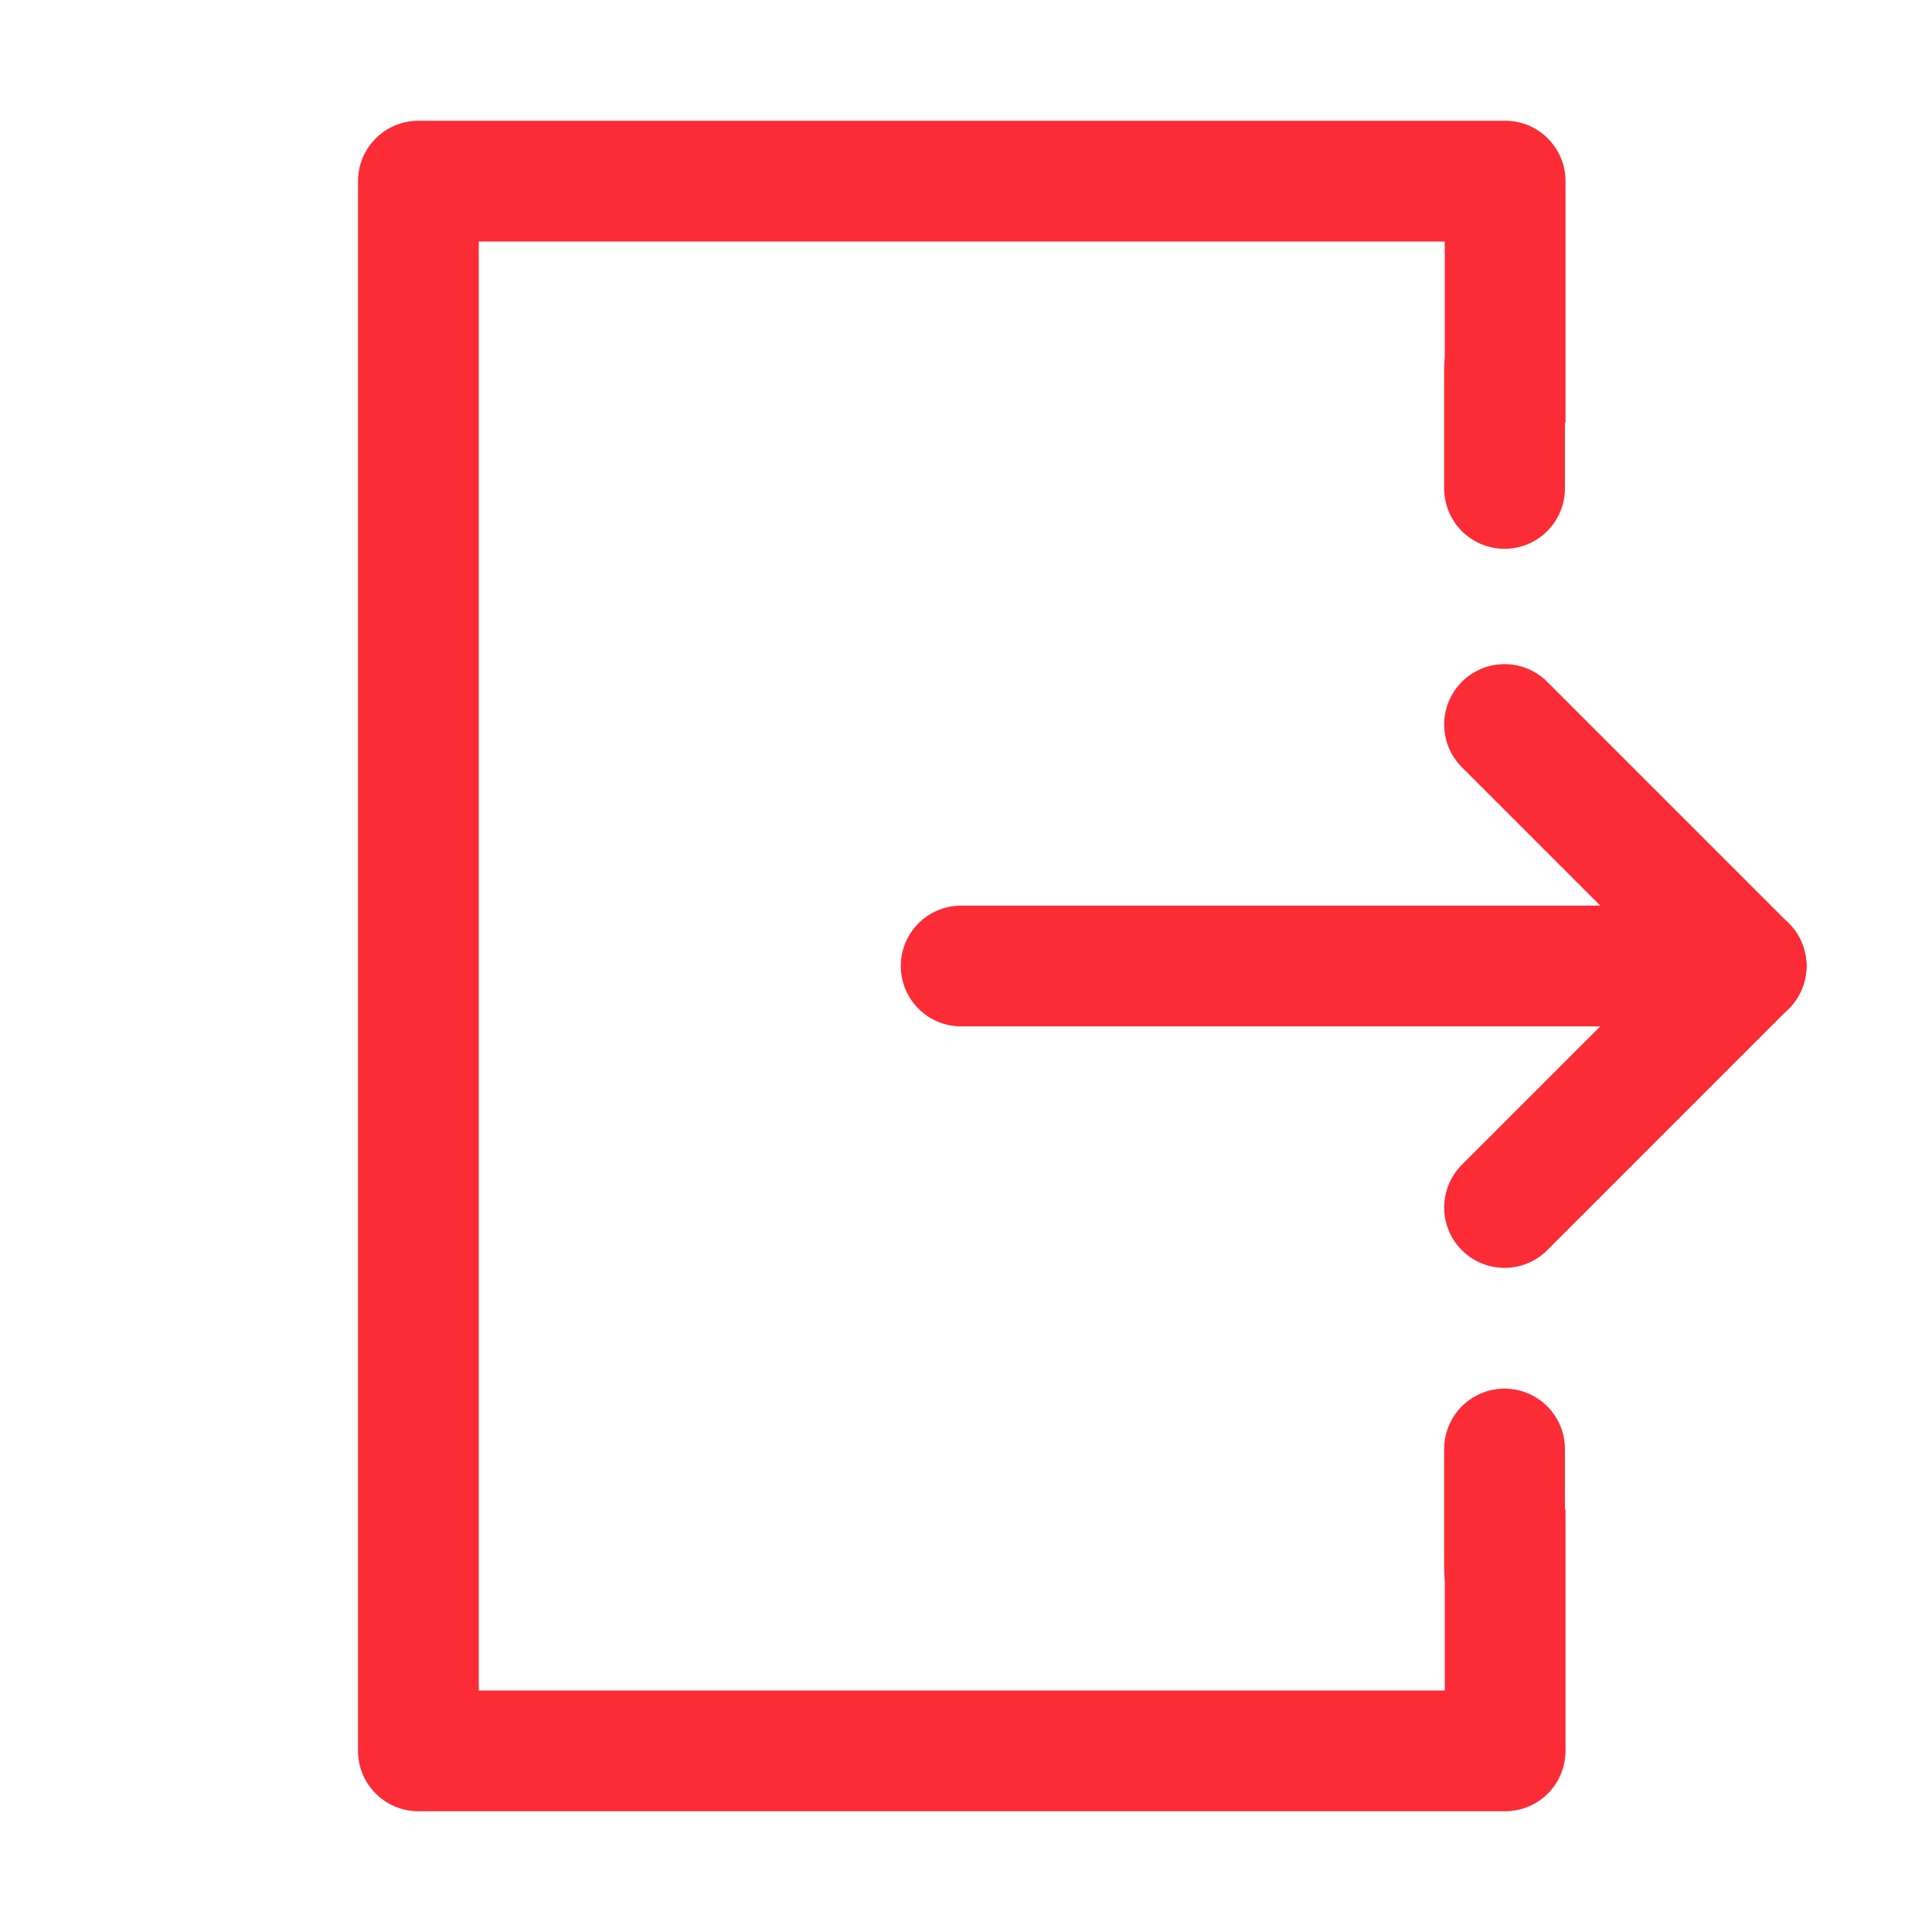
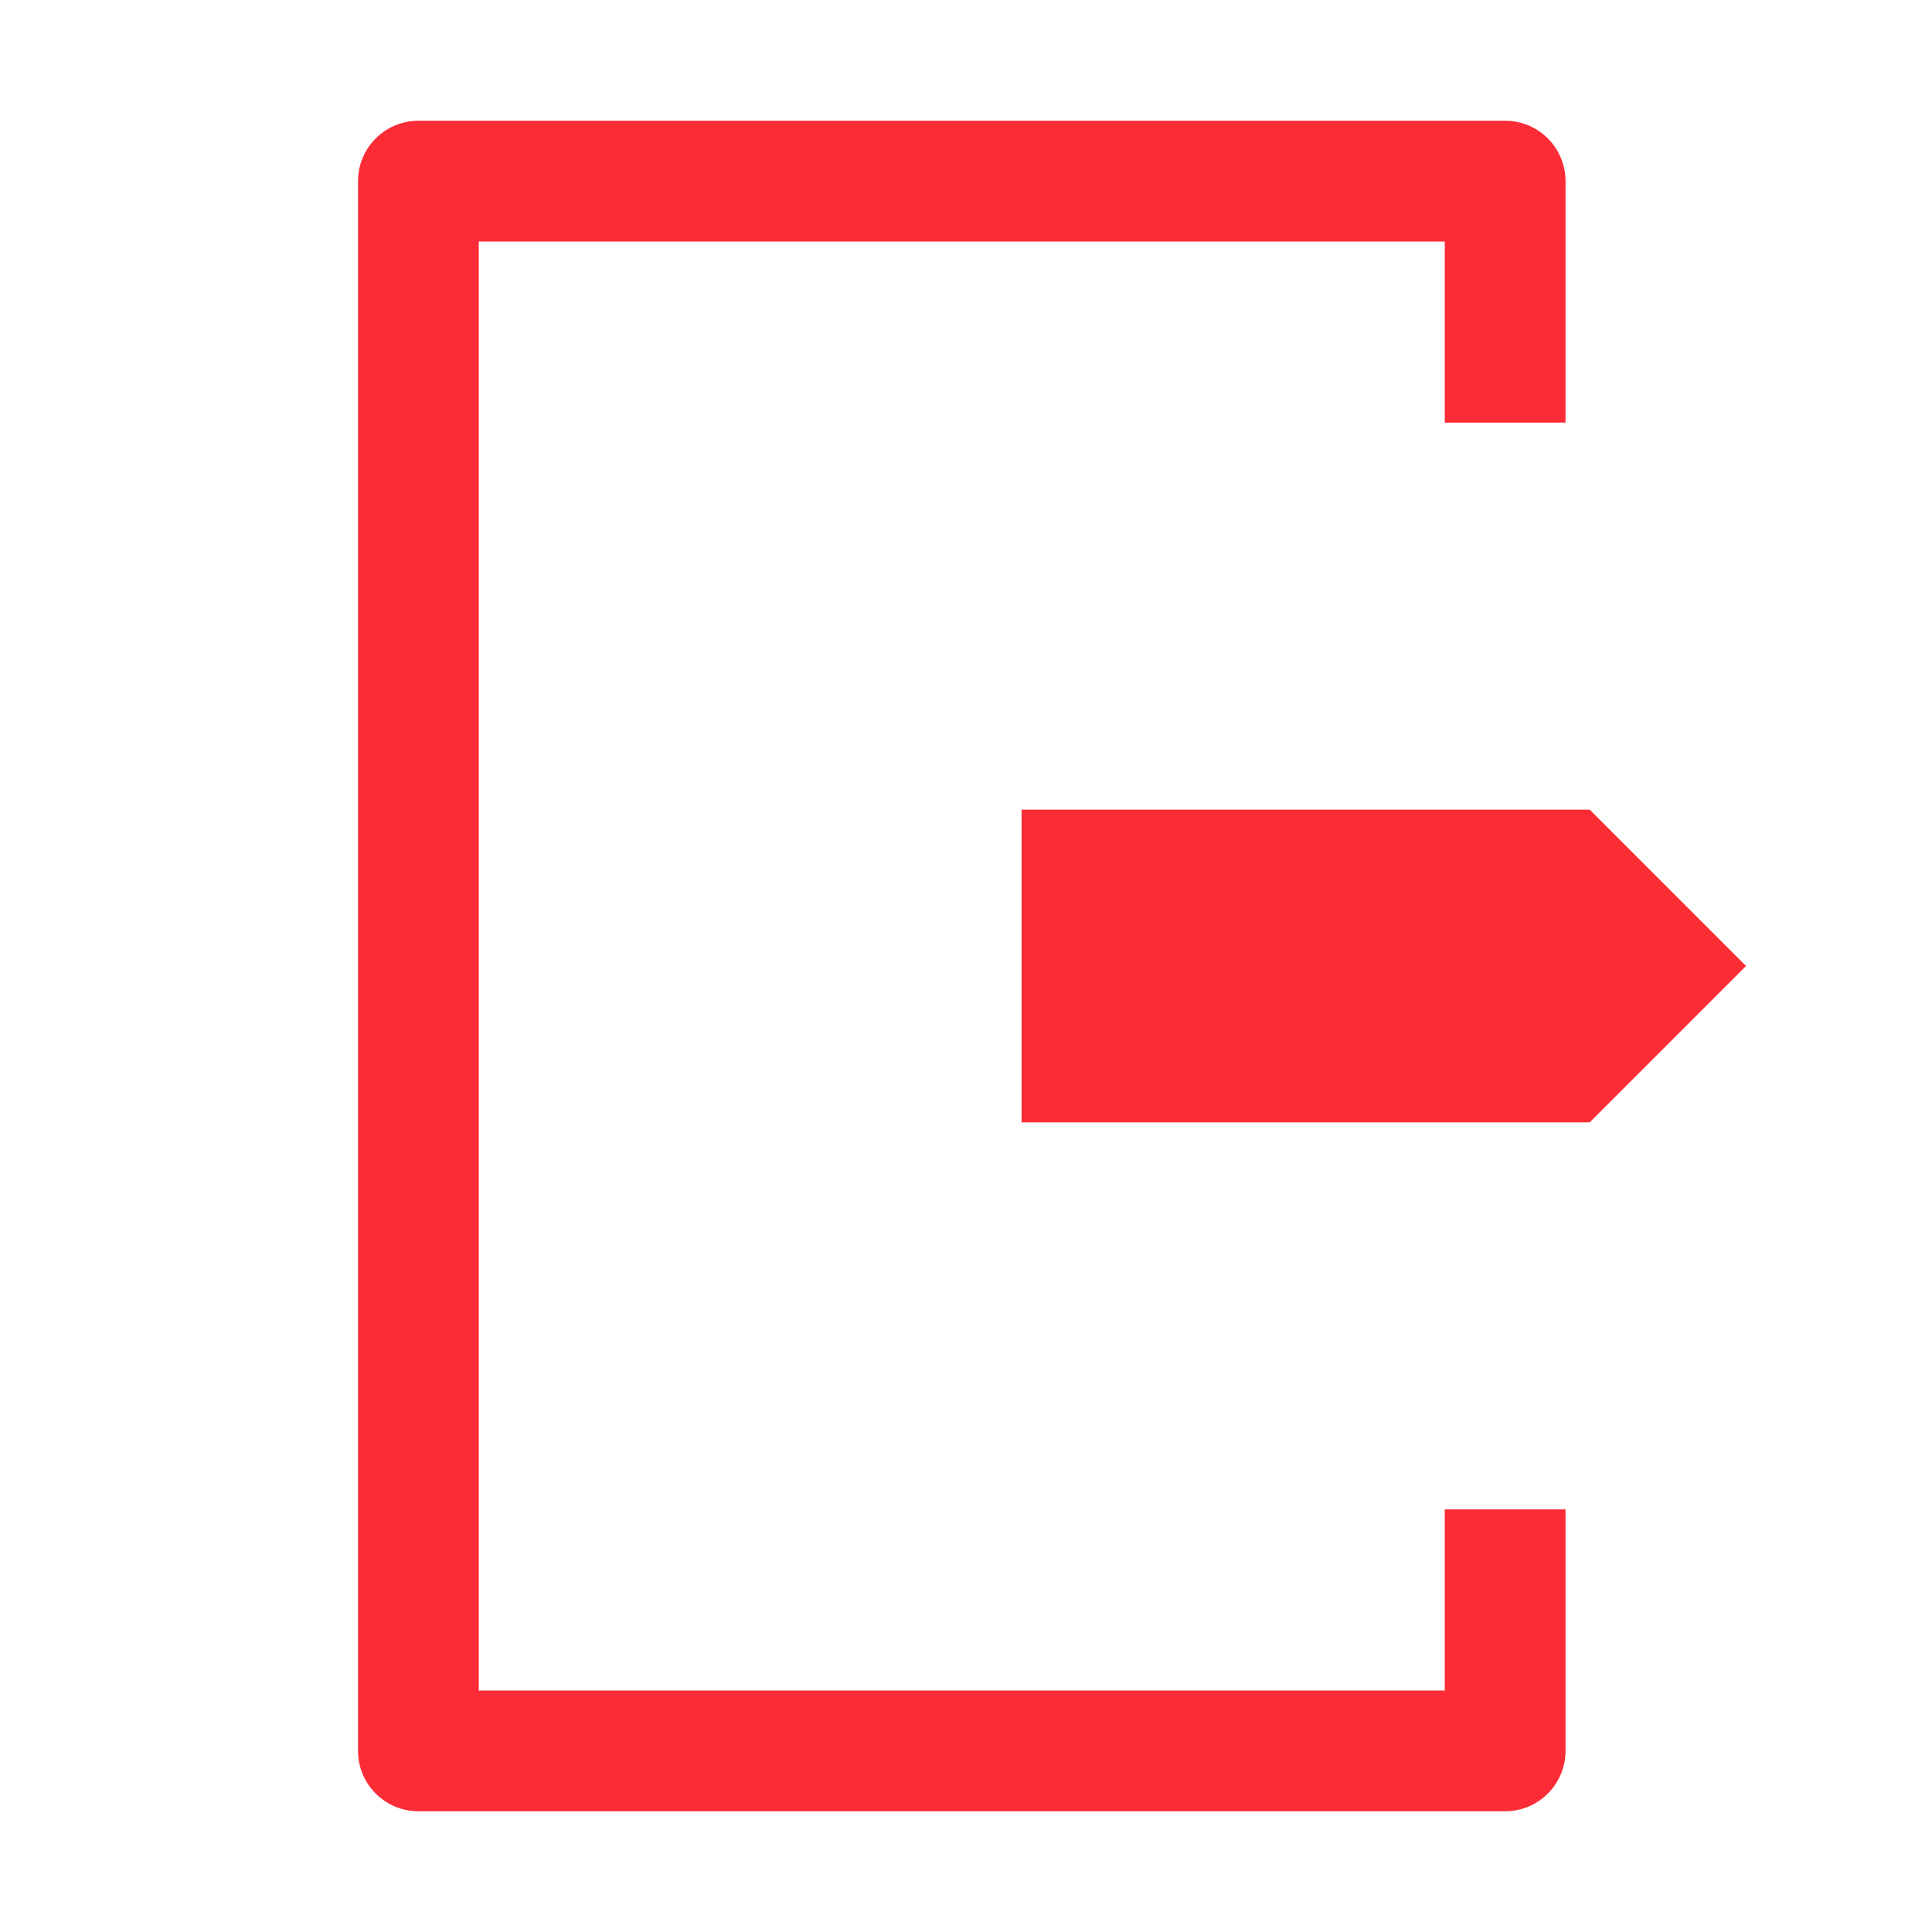
<svg xmlns="http://www.w3.org/2000/svg" viewBox="0 0 32 32">
  <g id="logout">
-     <line x1="15.92" x2="28.92" y1="16" y2="16" stroke="#fb2c36" stroke-width="2" stroke-linecap="round" stroke-linejoin="round" />
    <path d="M23.93,25v3h-16V4h16V7h2V3a1,1,0,0,0-1-1h-18a1,1,0,0,0-1,1V29a1,1,0,0,0,1,1h18a1,1,0,0,0,1-1V25Z" fill="#fb2c36" />
-     <line x1="28.92" x2="24.92" y1="16" y2="20" stroke="#fb2c36" stroke-width="2" stroke-linecap="round" stroke-linejoin="round" />
-     <line x1="28.92" x2="24.92" y1="16" y2="12" stroke="#fb2c36" stroke-width="2" stroke-linecap="round" stroke-linejoin="round" />
-     <line x1="24.92" x2="24.92" y1="8.09" y2="6.09" stroke="#fb2c36" stroke-width="2" stroke-linecap="round" stroke-linejoin="round" />
-     <line x1="24.92" x2="24.92" y1="26" y2="24" stroke="#fb2c36" stroke-width="2" stroke-linecap="round" stroke-linejoin="round" />
+     <polygon points="28.92,16 24.92,12 26.33,13.41 16.92,13.41 16.92,18.59 26.33,18.59 24.92,20 28.92,16" fill="#fb2c36" />
  </g>
</svg>
